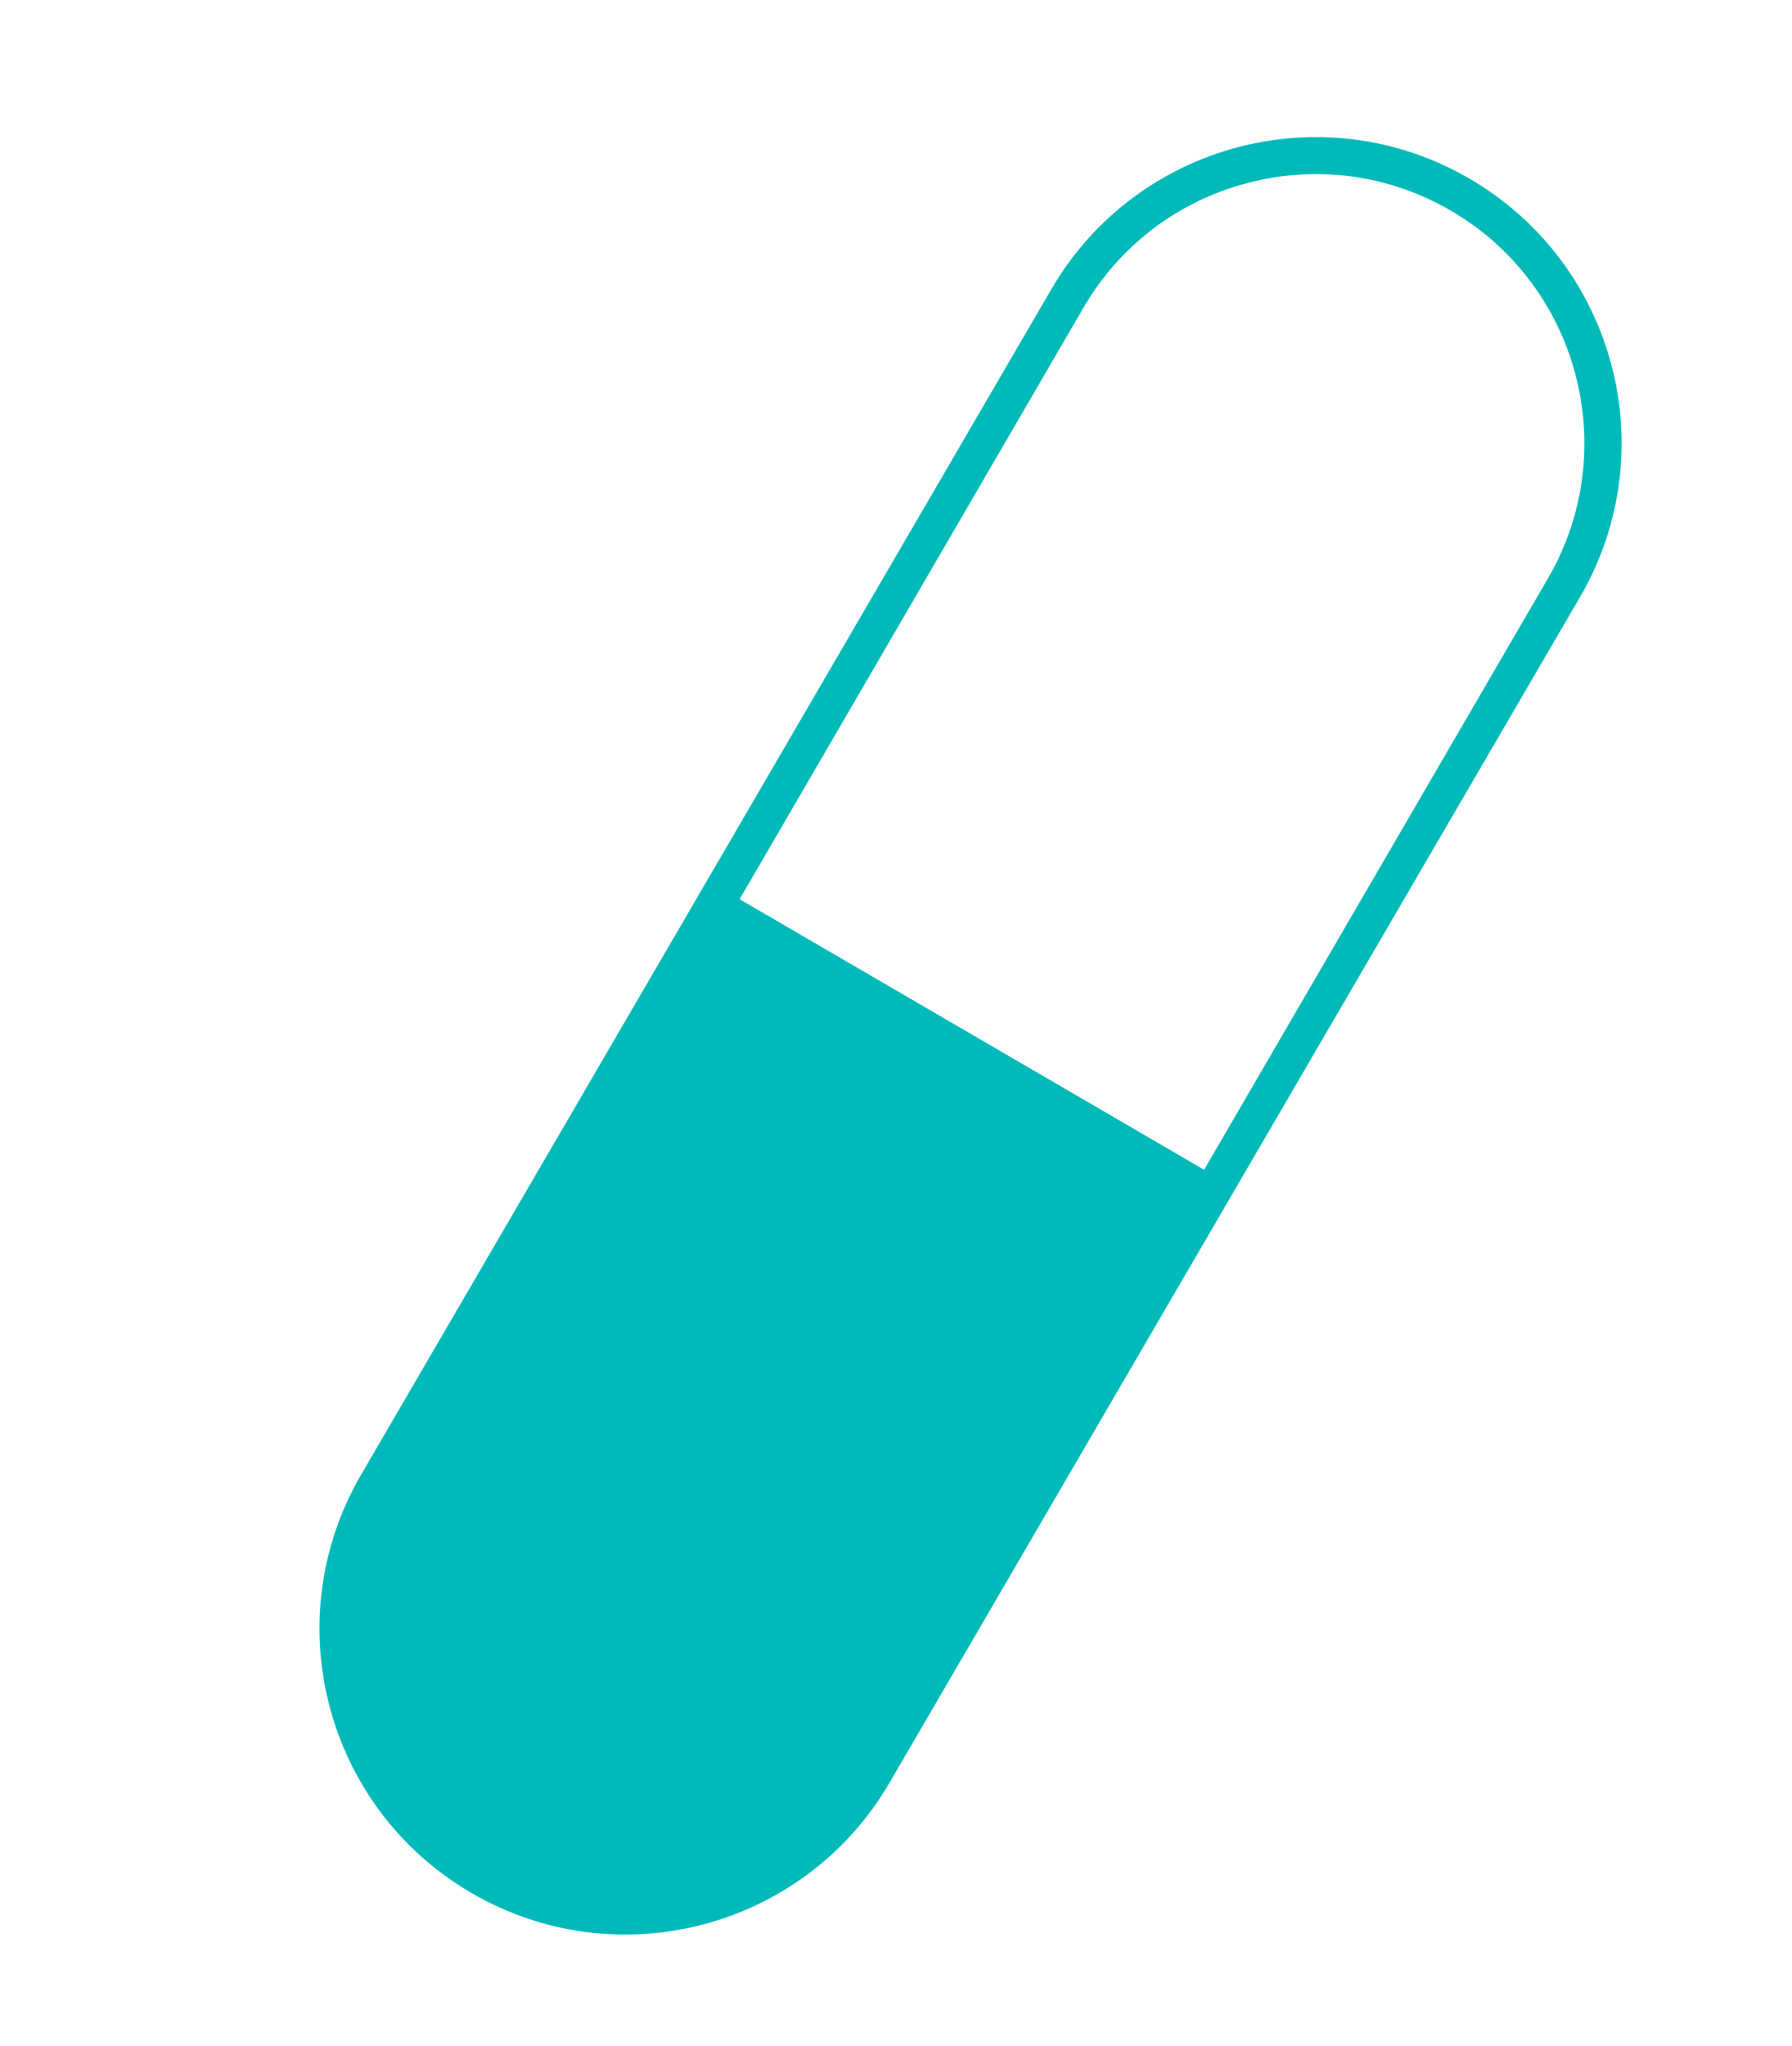
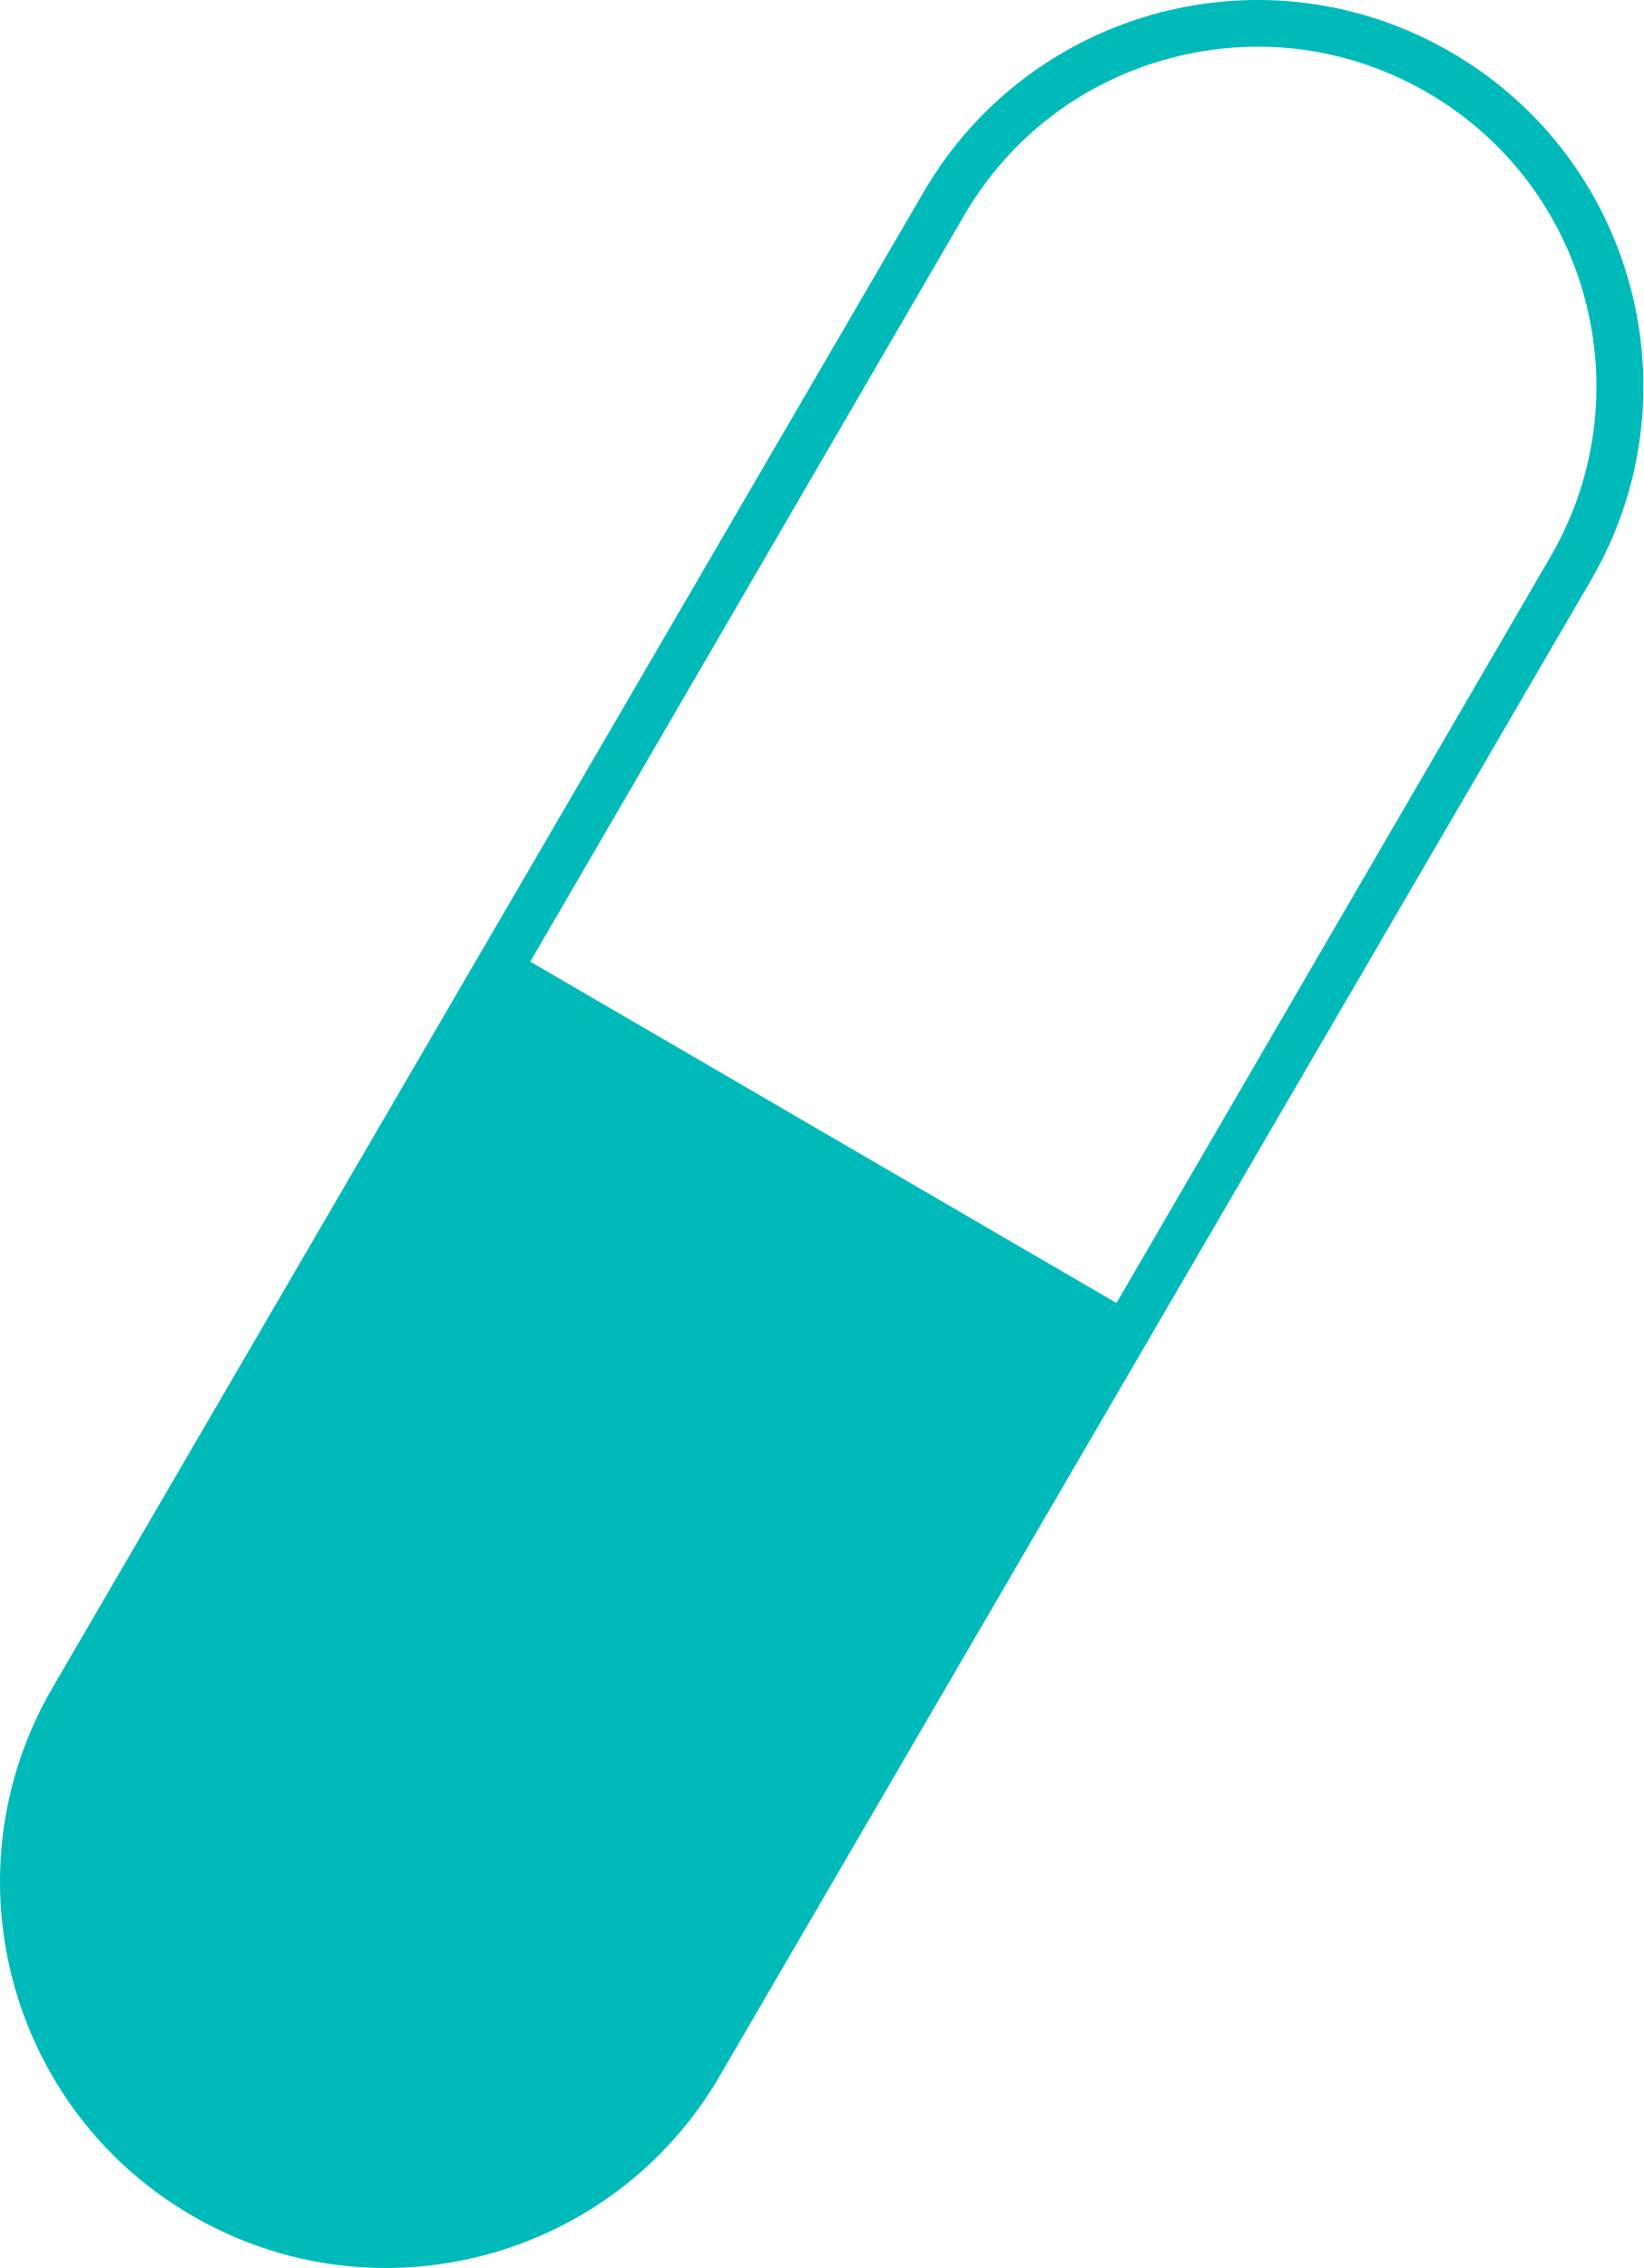
- <svg xmlns="http://www.w3.org/2000/svg" version="1.1" id="Layer_1" x="0px" y="0px" width="155.844px" height="177.922px" viewBox="0 0 155.844 177.922" enable-background="new 0 0 155.844 177.922" xml:space="preserve">
+ <svg xmlns="http://www.w3.org/2000/svg" version="1.1" id="Layer_1" x="0px" y="0px" width="113.253px" height="156.312px" viewBox="27.787 11.921 113.253 156.312" enable-background="new 27.787 11.921 113.253 156.312" xml:space="preserve">
  <g>
-     <path fill="#00BABA" d="M127.818,15.54c-12.69-7.397-28.971-3.091-36.37,9.598L61.423,76.699l0,0l-30.019,51.544   c-7.389,12.694-3.096,28.977,9.598,36.37c12.697,7.394,28.979,3.098,36.375-9.601l30.021-51.547l-3.939-2.294L65.365,78.987   l-0.226-0.131l0.22,0.128l38.099,22.187l3.938,2.295l30.03-51.552C144.813,39.217,140.517,22.934,127.818,15.54z M134.634,50.295   l-29.907,51.429L64.33,78.197l29.904-51.438c3.143-5.397,8.196-9.242,14.232-10.836c6.039-1.594,12.33-0.742,17.729,2.4   C137.332,24.809,141.116,39.15,134.634,50.295z" />
+     <path fill="#00BABA" d="M127.818,15.54c-12.69-7.397-28.971-3.091-36.37,9.598L61.423,76.699l0,0l-30.019,51.544   c-7.389,12.694-3.096,28.978,9.598,36.37c12.697,7.394,28.979,3.098,36.375-9.602l30.021-51.547l-3.939-2.294L65.365,78.987   l-0.226-0.131l0.22,0.128l38.099,22.187l3.938,2.295l30.029-51.552C144.812,39.217,140.518,22.934,127.818,15.54z M134.634,50.295   l-29.907,51.43L64.33,78.197l29.904-51.438c3.143-5.397,8.195-9.242,14.231-10.836c6.039-1.594,12.33-0.742,17.729,2.4   C137.332,24.809,141.116,39.15,134.634,50.295z" />
  </g>
</svg>
